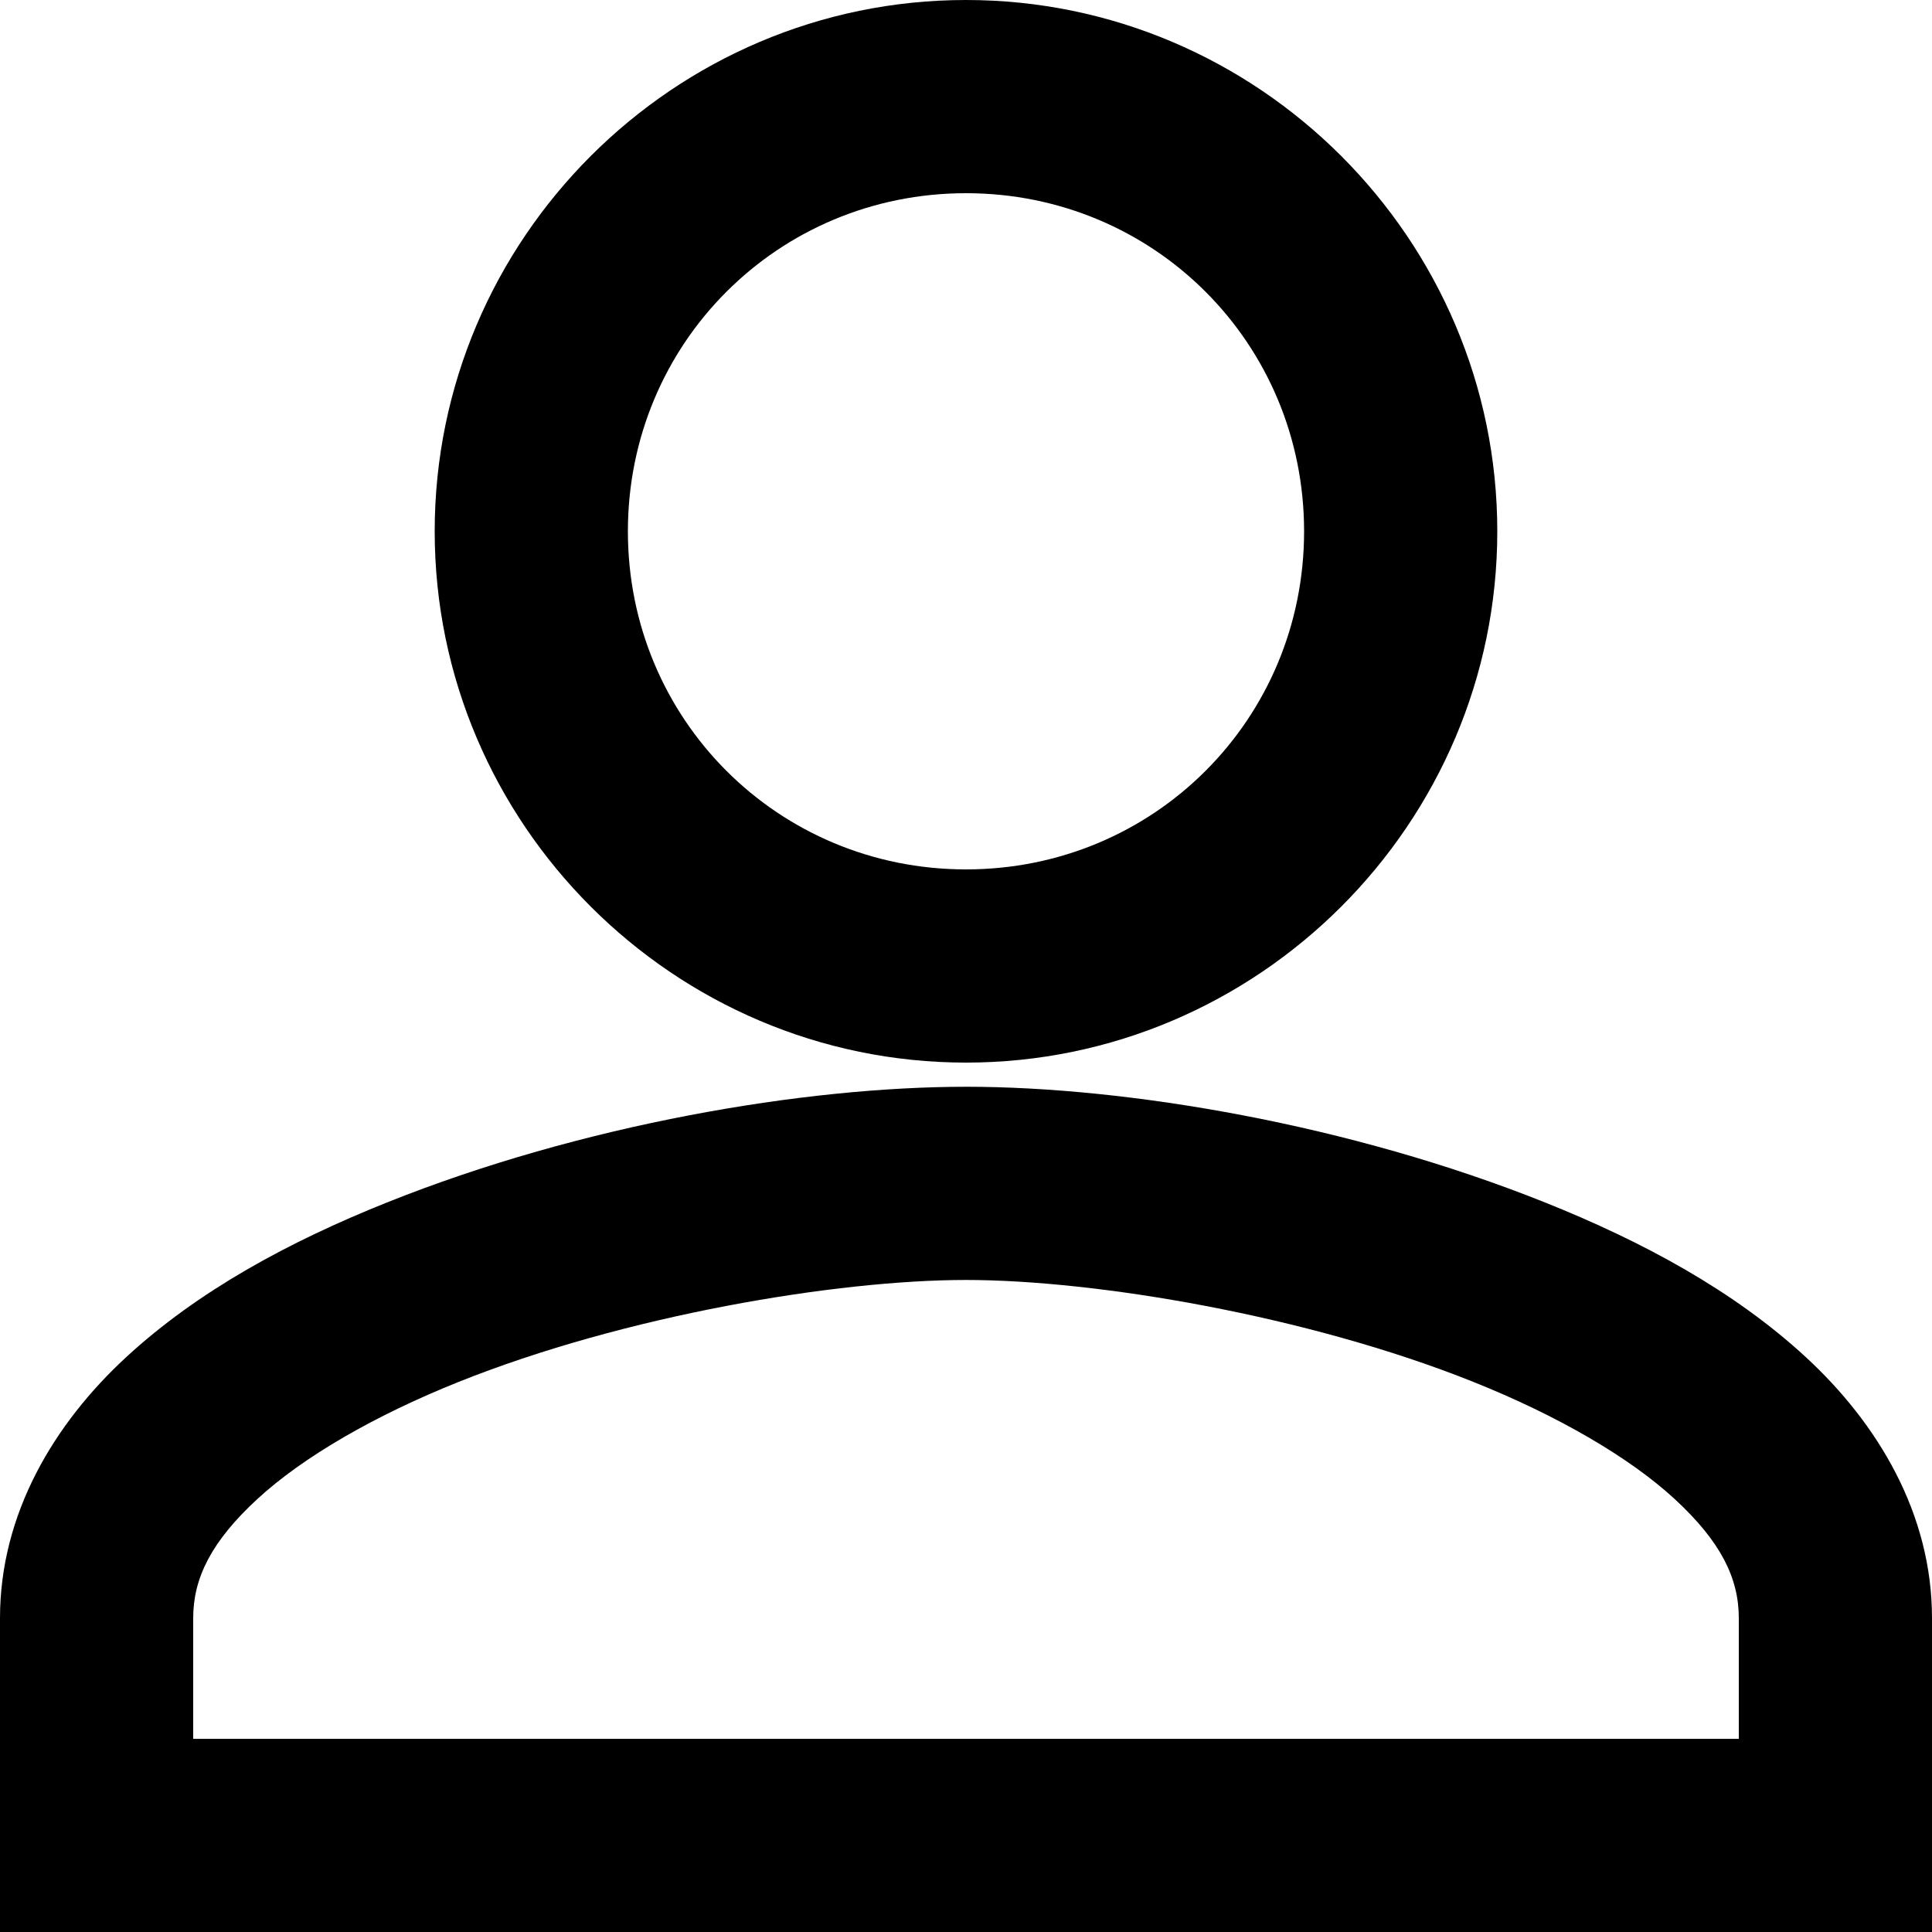
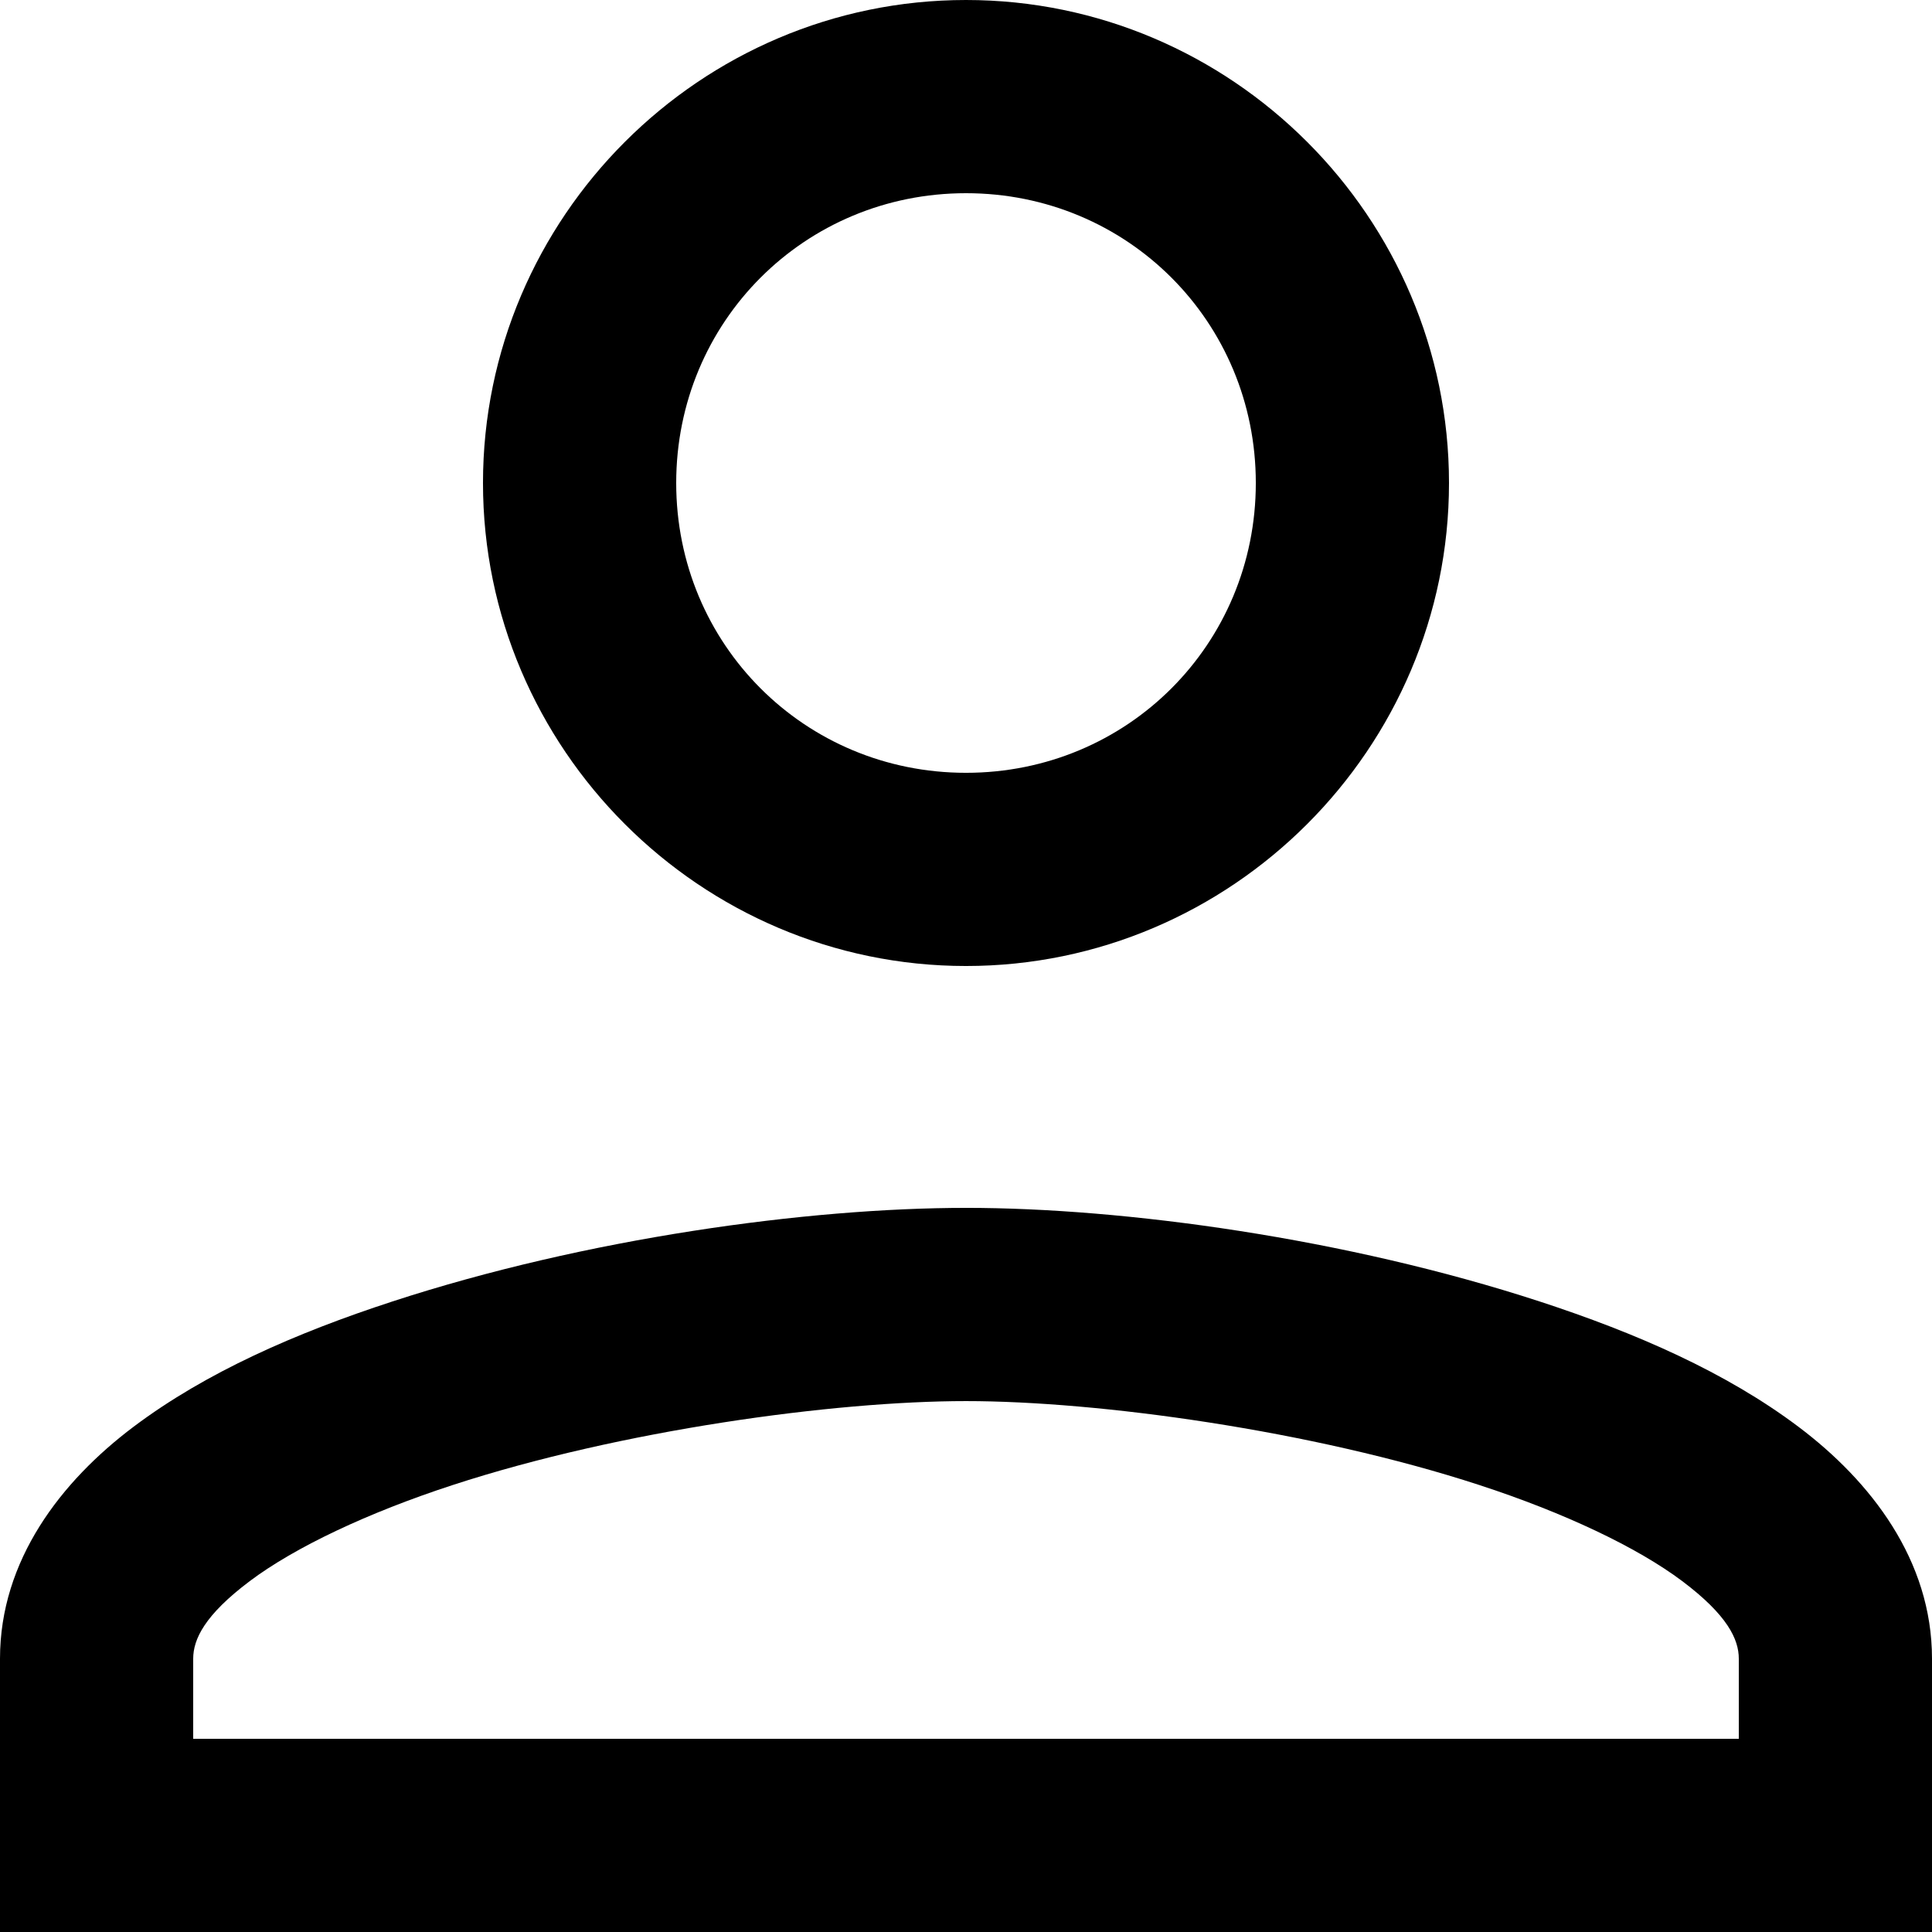
<svg xmlns="http://www.w3.org/2000/svg" width="499.998" height="499.998" viewBox="0 0 132.291 132.291" version="1.1" id="svg1" xml:space="preserve">
  <defs id="defs1" />
  <g id="layer1">
-     <path style="color:#000000;fill:#000000;-inkscape-stroke:none" d="m 66.146,0 c -20.017,0 -36.381,16.364 -36.381,36.381 0,20.017 16.364,36.379 36.381,36.379 20.017,0 36.379,-16.362 36.379,-36.379 C 102.525,16.364 86.164,0 66.146,0 Z m 0,13.229 c 12.874,0 23.15,10.279 23.15,23.152 0,12.874 -10.277,23.15 -23.15,23.15 -12.874,0 -23.152,-10.277 -23.152,-23.15 0,-12.874 10.279,-23.152 23.152,-23.152 z m 0,61.186 c -11.041,0 -26.292,2.571 -39.678,7.934 C 19.776,85.029 13.555,88.393 8.637,92.932 3.719,97.47 0,103.637 0,110.795 v 21.496 h 132.291 v -21.496 c 0,-7.158 -3.717,-13.324 -8.635,-17.863 C 118.738,88.393 112.515,85.029 105.822,82.348 92.436,76.985 77.187,74.414 66.146,74.414 Z m 0,13.229 c 8.828,0 23.344,2.415 34.756,6.986 5.706,2.286 10.641,5.127 13.781,8.025 3.14,2.898 4.379,5.401 4.379,8.141 v 8.268 H 13.229 v -8.268 c 0,-2.74 1.241,-5.243 4.381,-8.141 3.14,-2.898 8.073,-5.74 13.779,-8.025 11.412,-4.572 25.93,-6.986 34.758,-6.986 z" id="path77" />
+     <path style="color:#000000;fill:#000000;-inkscape-stroke:none" d="M 66.146,0 C 47.957,0 33.072,14.882 33.072,33.072 c 0,18.19 14.884,33.074 33.074,33.074 18.19,0 33.072,-14.884 33.072,-33.074 C 99.219,14.882 84.336,0 66.146,0 Z m 0,13.229 c 11.047,0 19.844,8.797 19.844,19.844 0,11.047 -8.797,19.844 -19.844,19.844 -11.047,0 -19.844,-8.797 -19.844,-19.844 0,-11.047 8.797,-19.844 19.844,-19.844 z m 0,69.479 c -10.836,0 -26.007,2.077 -39.27,6.406 C 20.246,91.278 14.107,93.965 9.146,97.695 4.186,101.426 0,106.833 0,113.576 v 18.715 h 132.291 v -18.715 c 0,-6.743 -4.186,-12.15 -9.146,-15.881 -4.961,-3.731 -11.099,-6.417 -17.73,-8.582 -13.263,-4.329 -28.432,-6.406 -39.268,-6.406 z m 0,13.23 c 9.033,0 23.628,1.987 35.164,5.752 5.768,1.883 10.786,4.249 13.883,6.578 3.097,2.329 3.869,3.987 3.869,5.309 v 5.486 H 13.229 v -5.486 c 0,-1.321 0.772,-2.98 3.869,-5.309 3.097,-2.329 8.117,-4.695 13.885,-6.578 11.536,-3.765 26.131,-5.752 35.164,-5.752 z" id="path78" />
  </g>
</svg>
